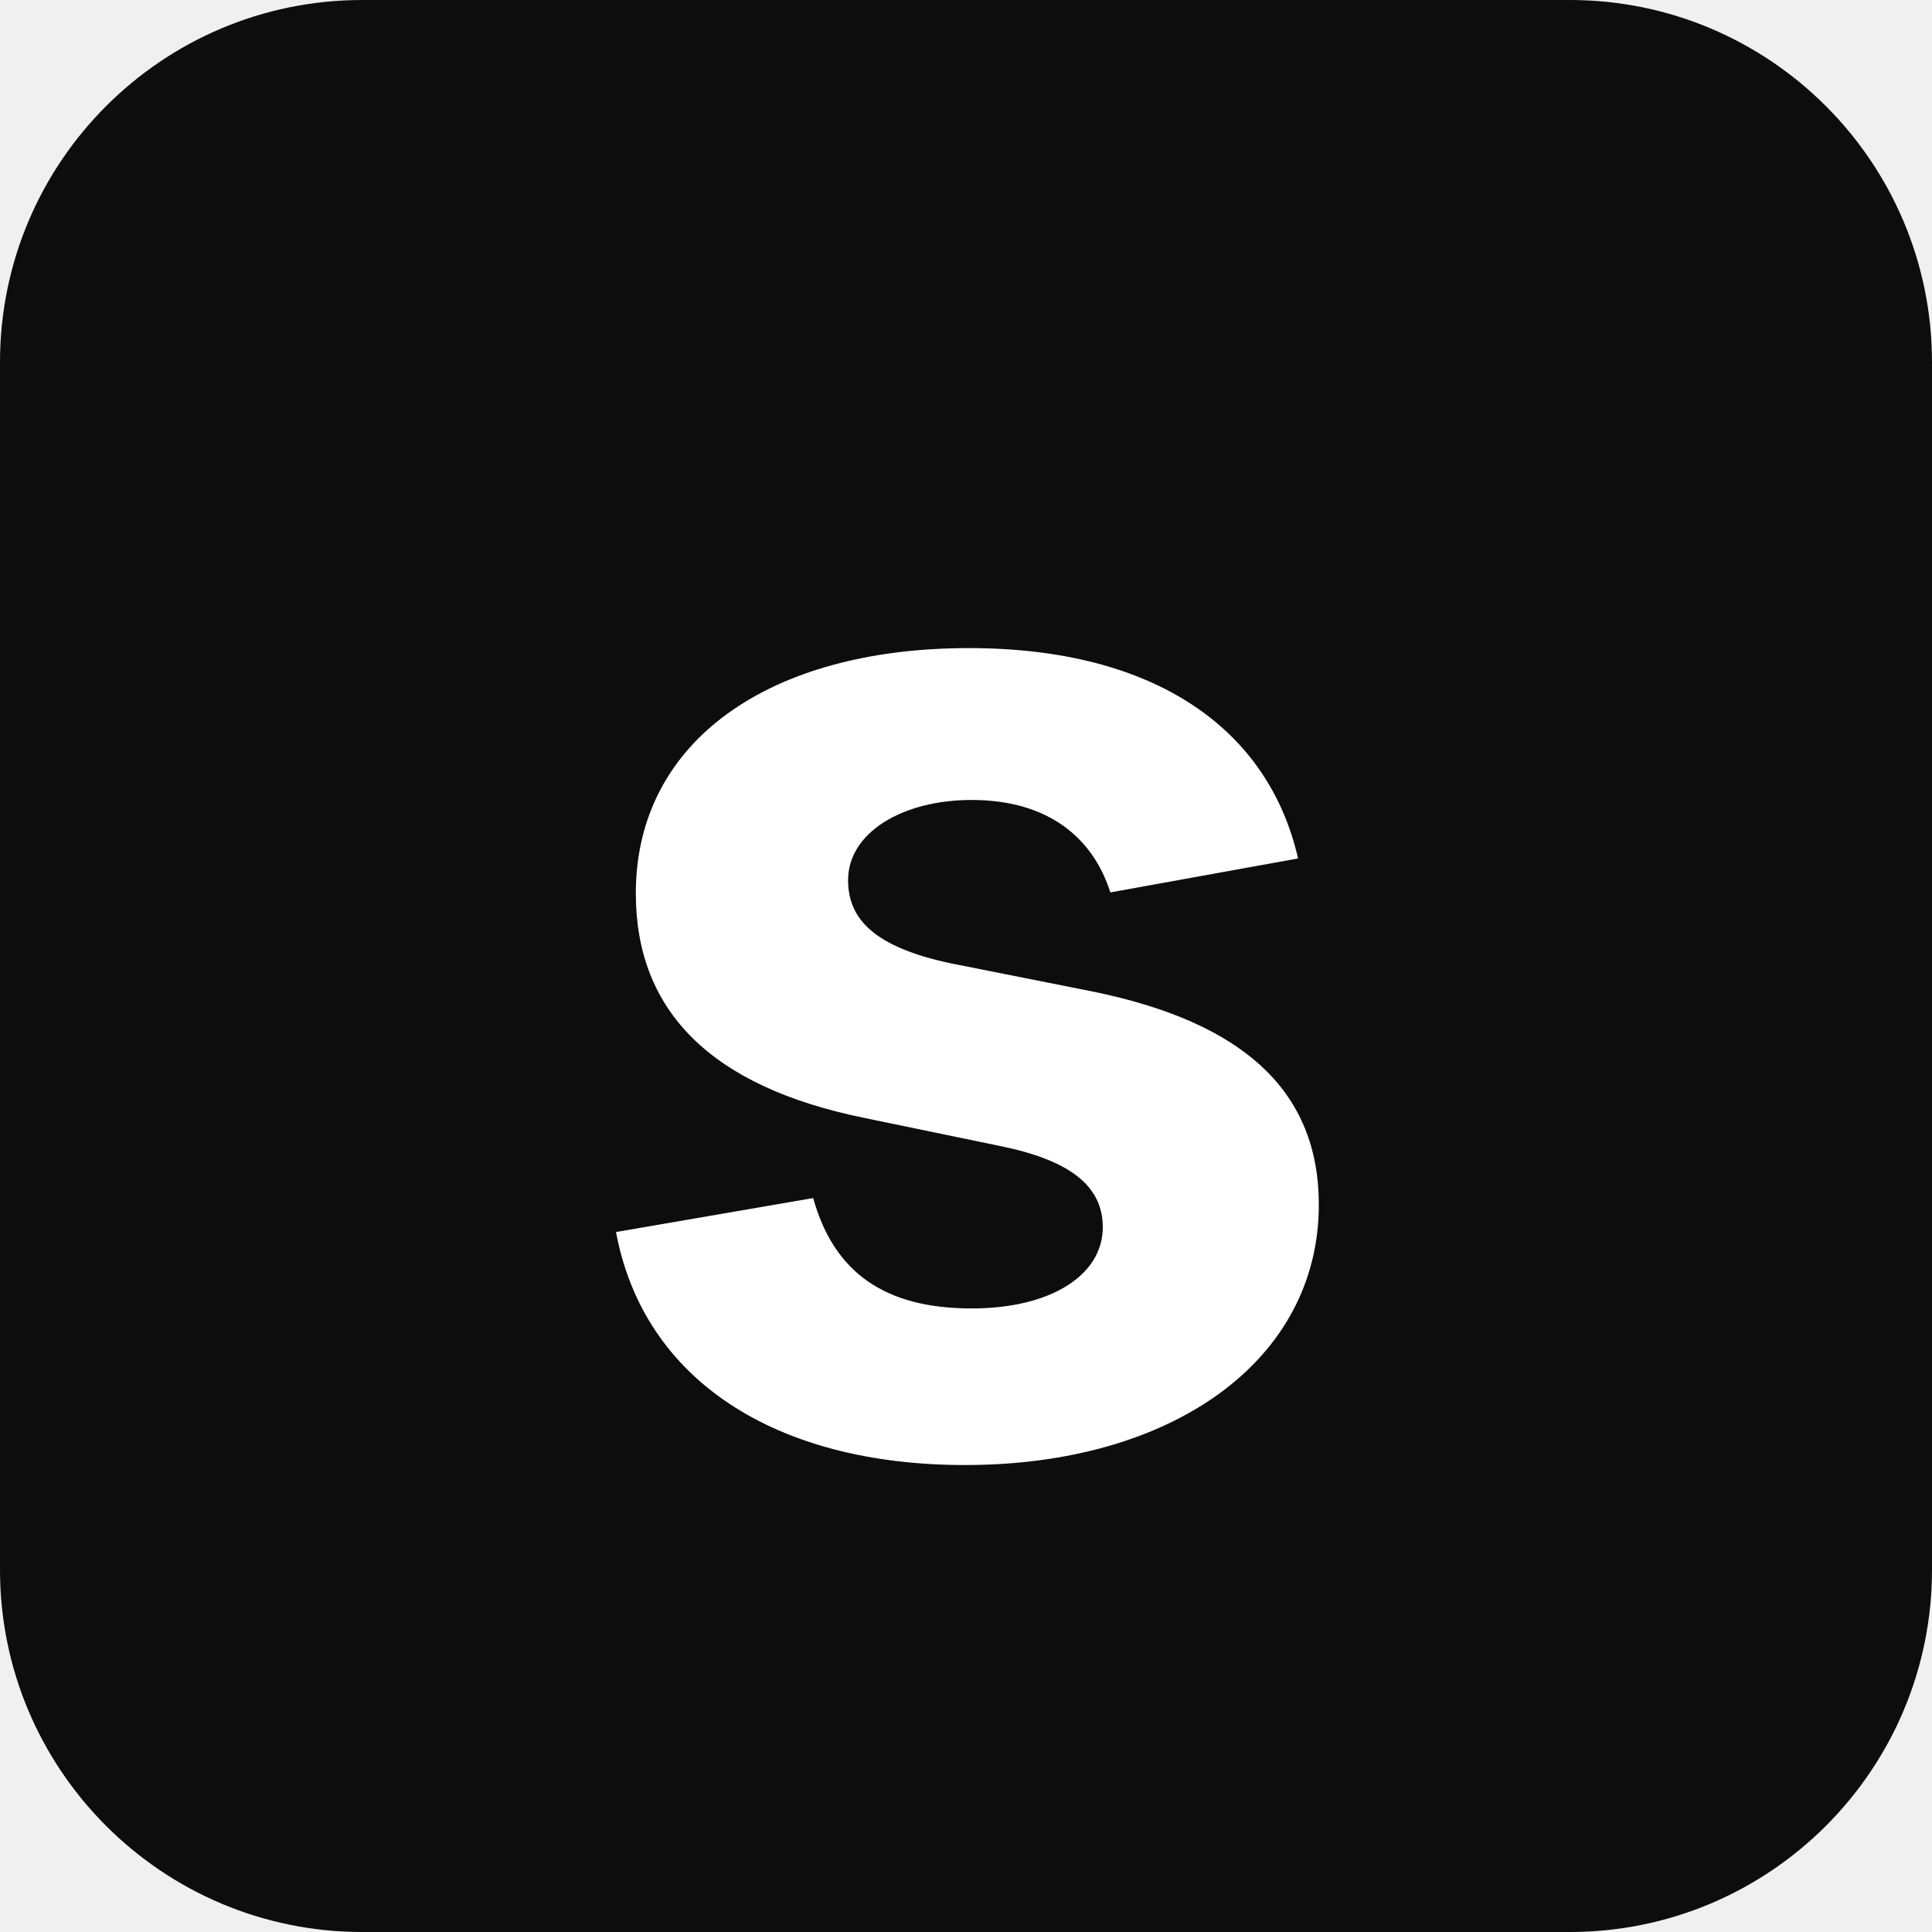
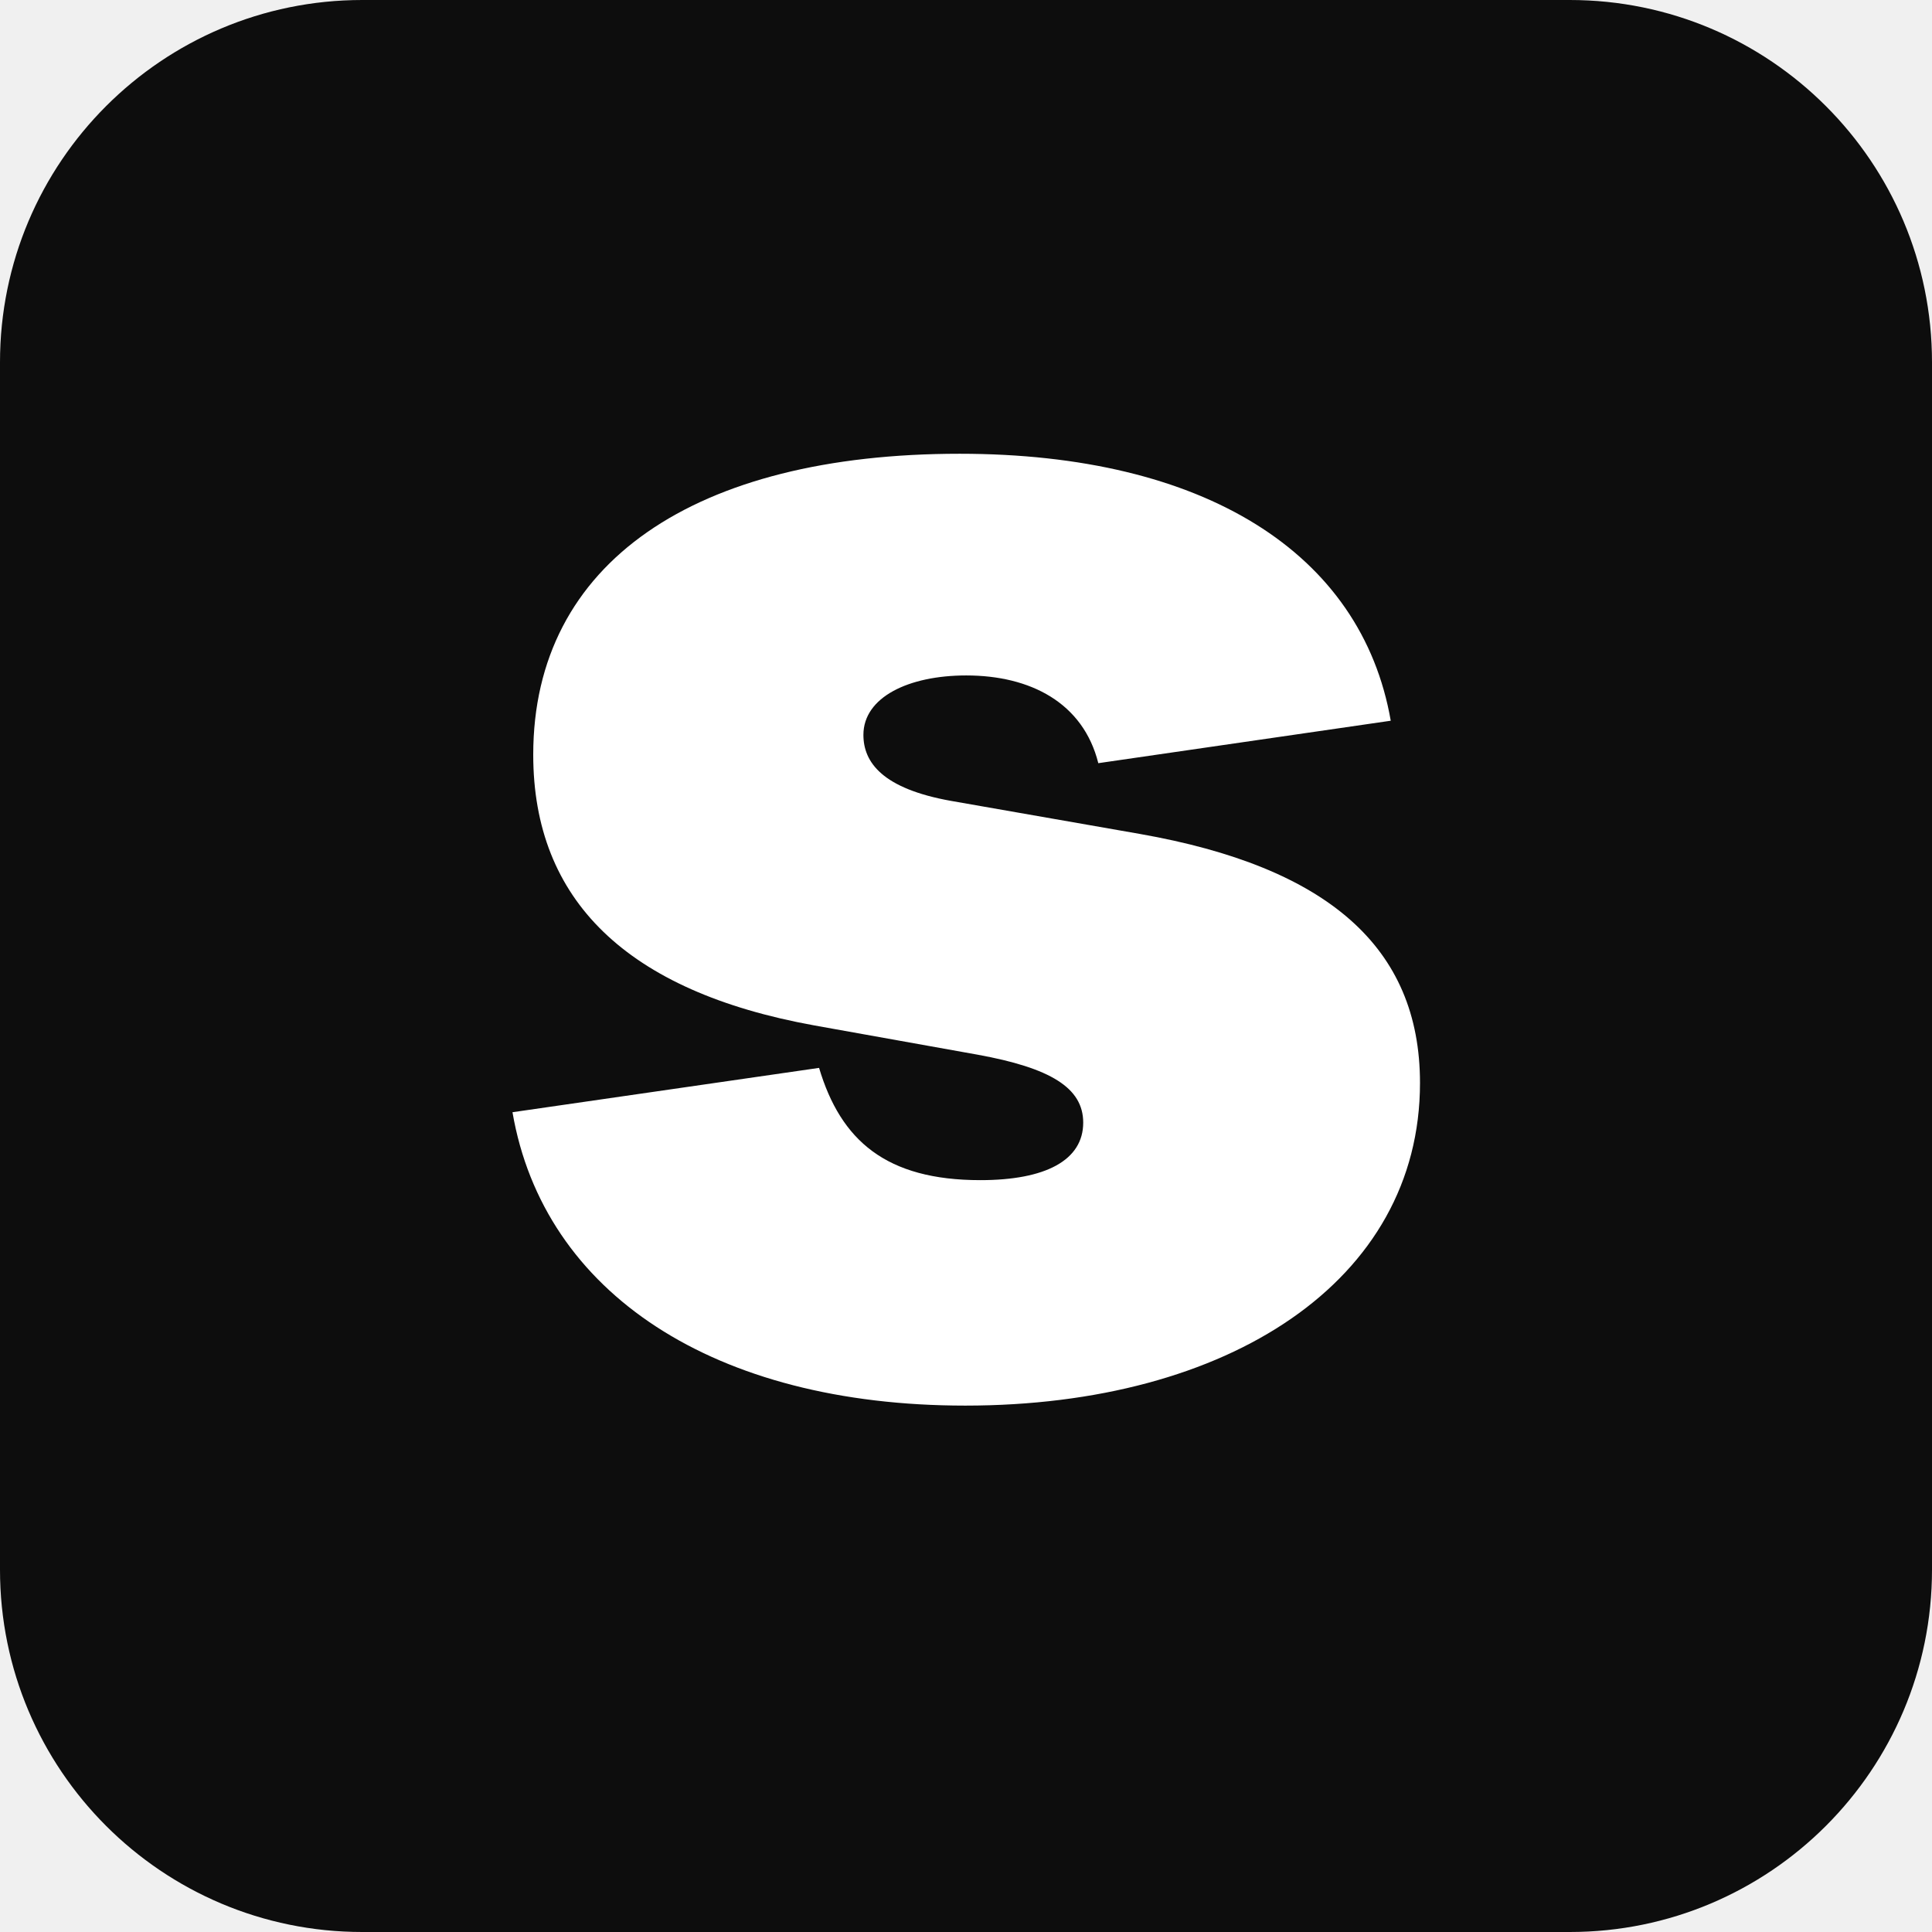
<svg xmlns="http://www.w3.org/2000/svg" viewBox="0 0 32 32">
  <rect width="32" height="32" rx="6" fill="#0d0d0d" />
-   <text x="16" y="24" font-family="Inter, system-ui, sans-serif" font-size="24" font-weight="700" fill="white" text-anchor="middle">s</text>
+   <text x="16" y="23" font-family="Inter, Arial Black, system-ui, sans-serif" font-size="28" font-weight="900" fill="white" text-anchor="middle">s</text>
</svg>
